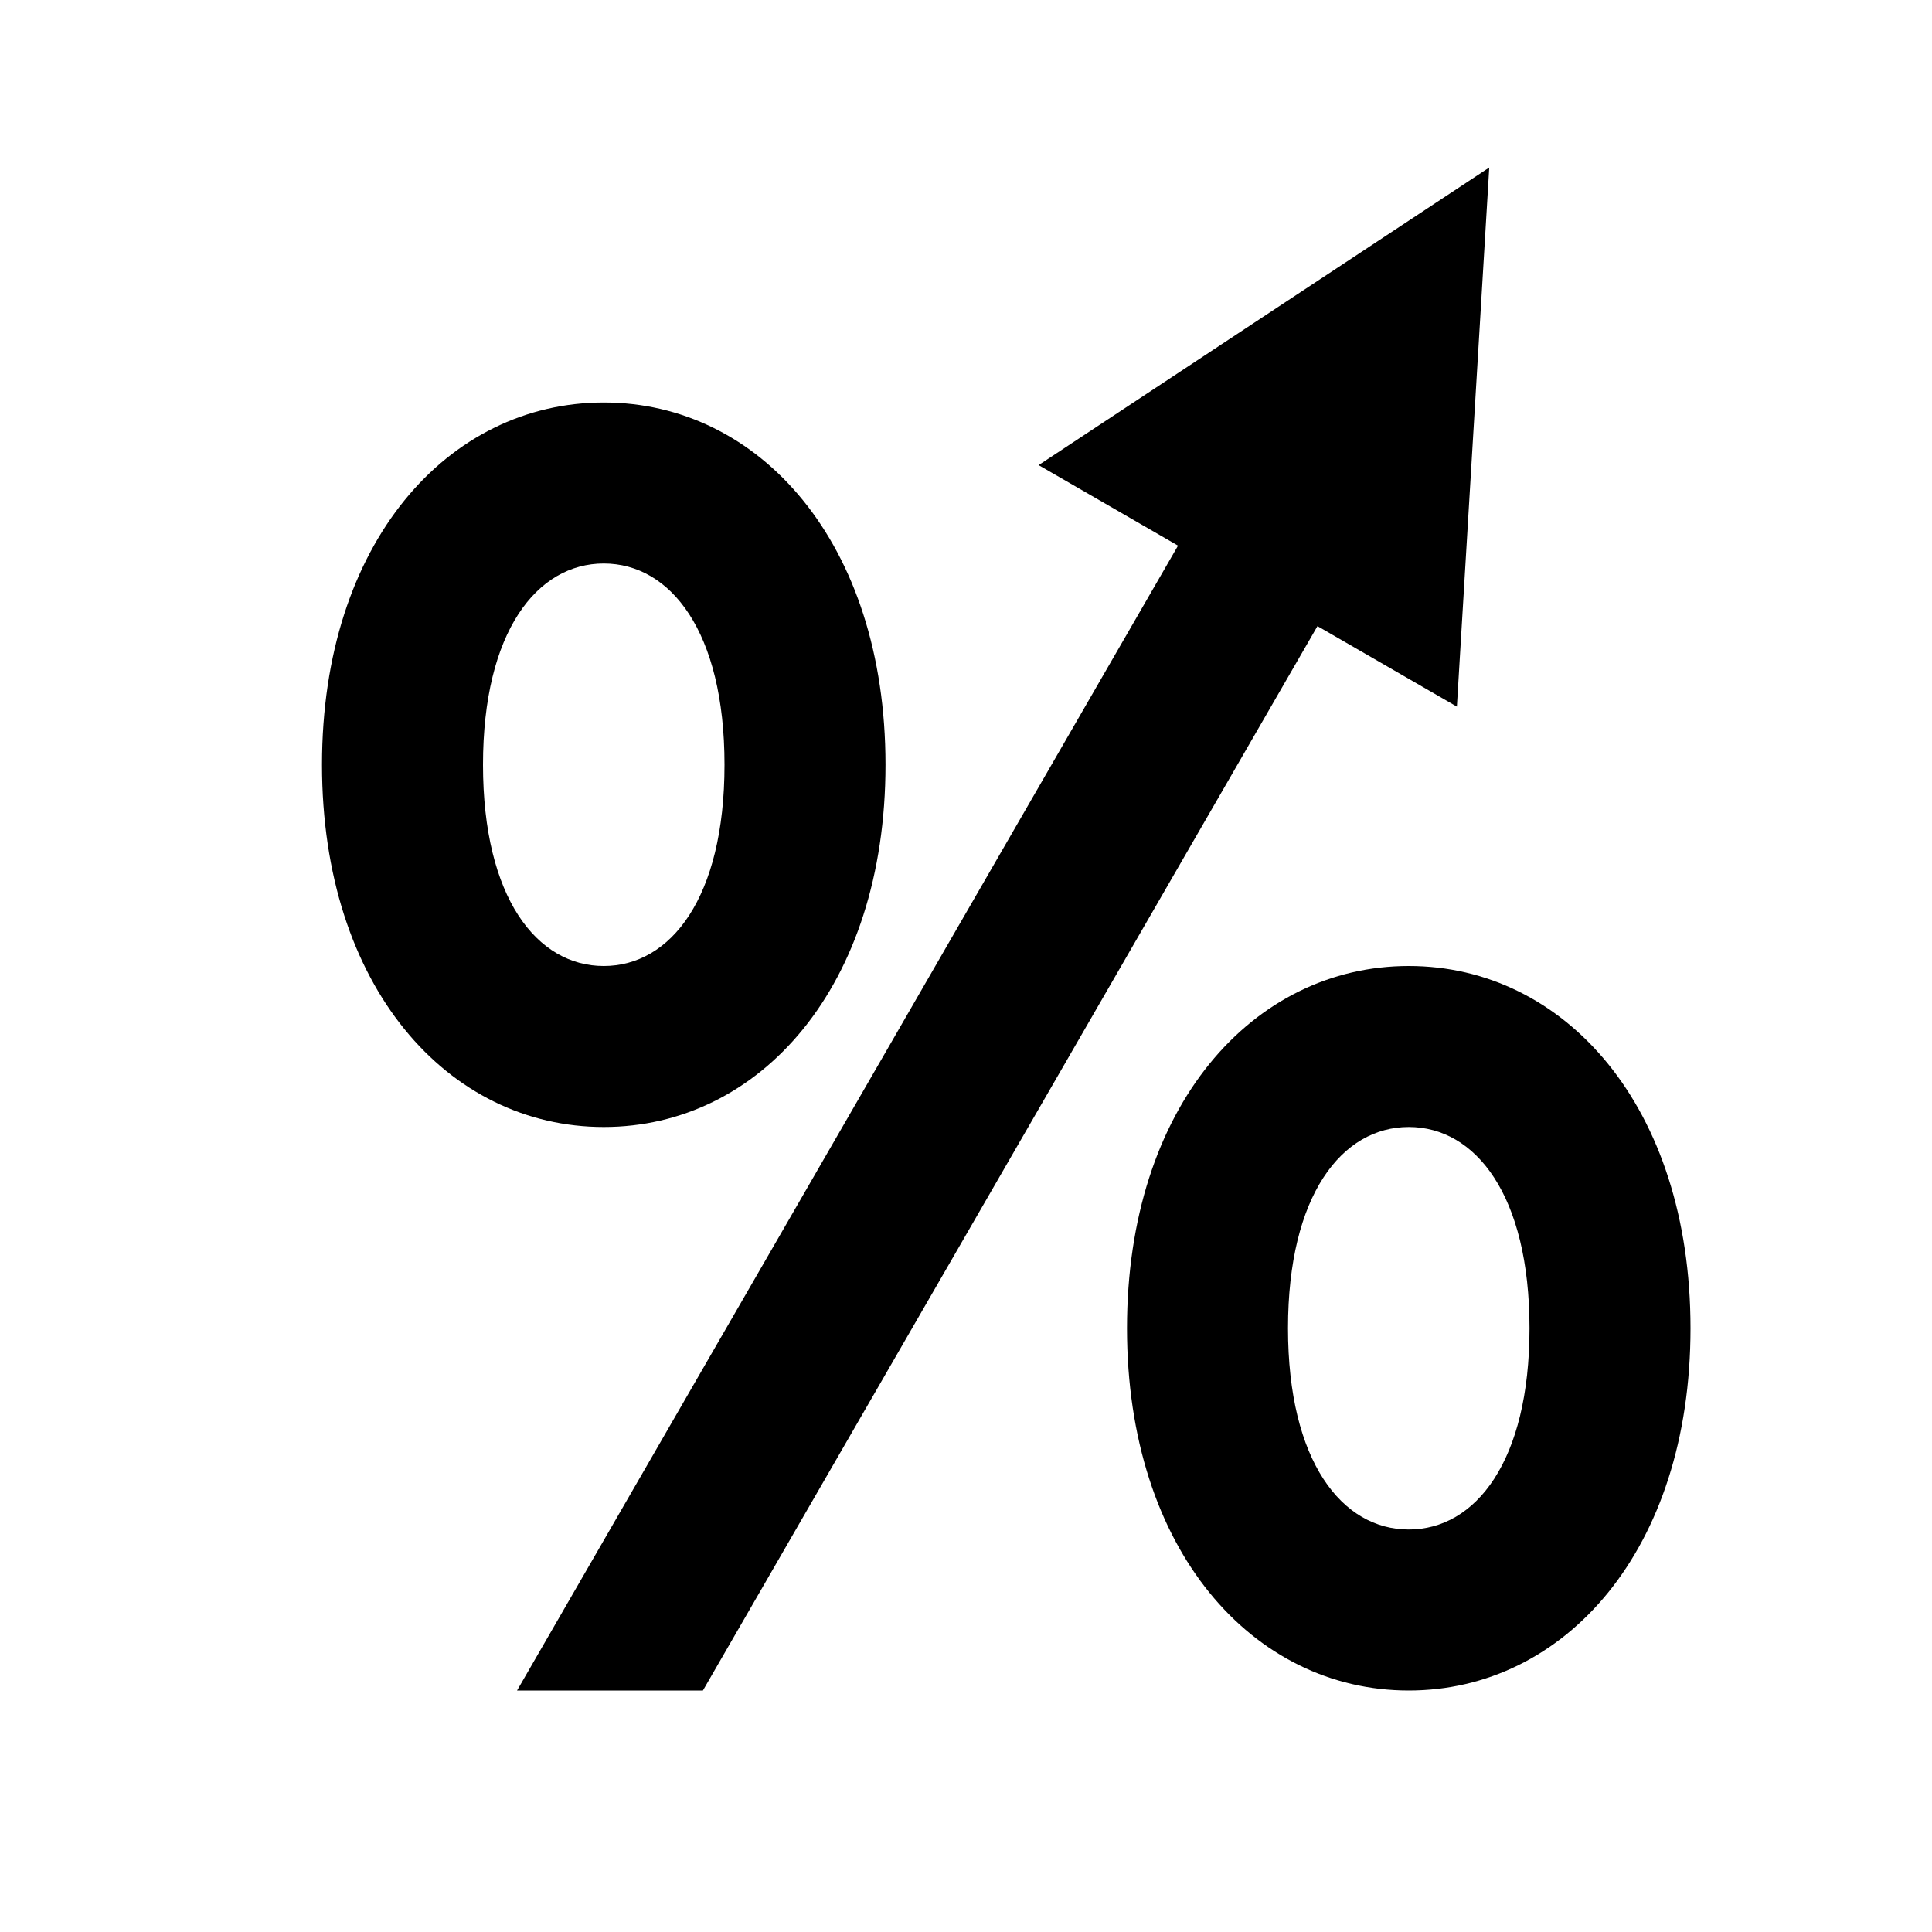
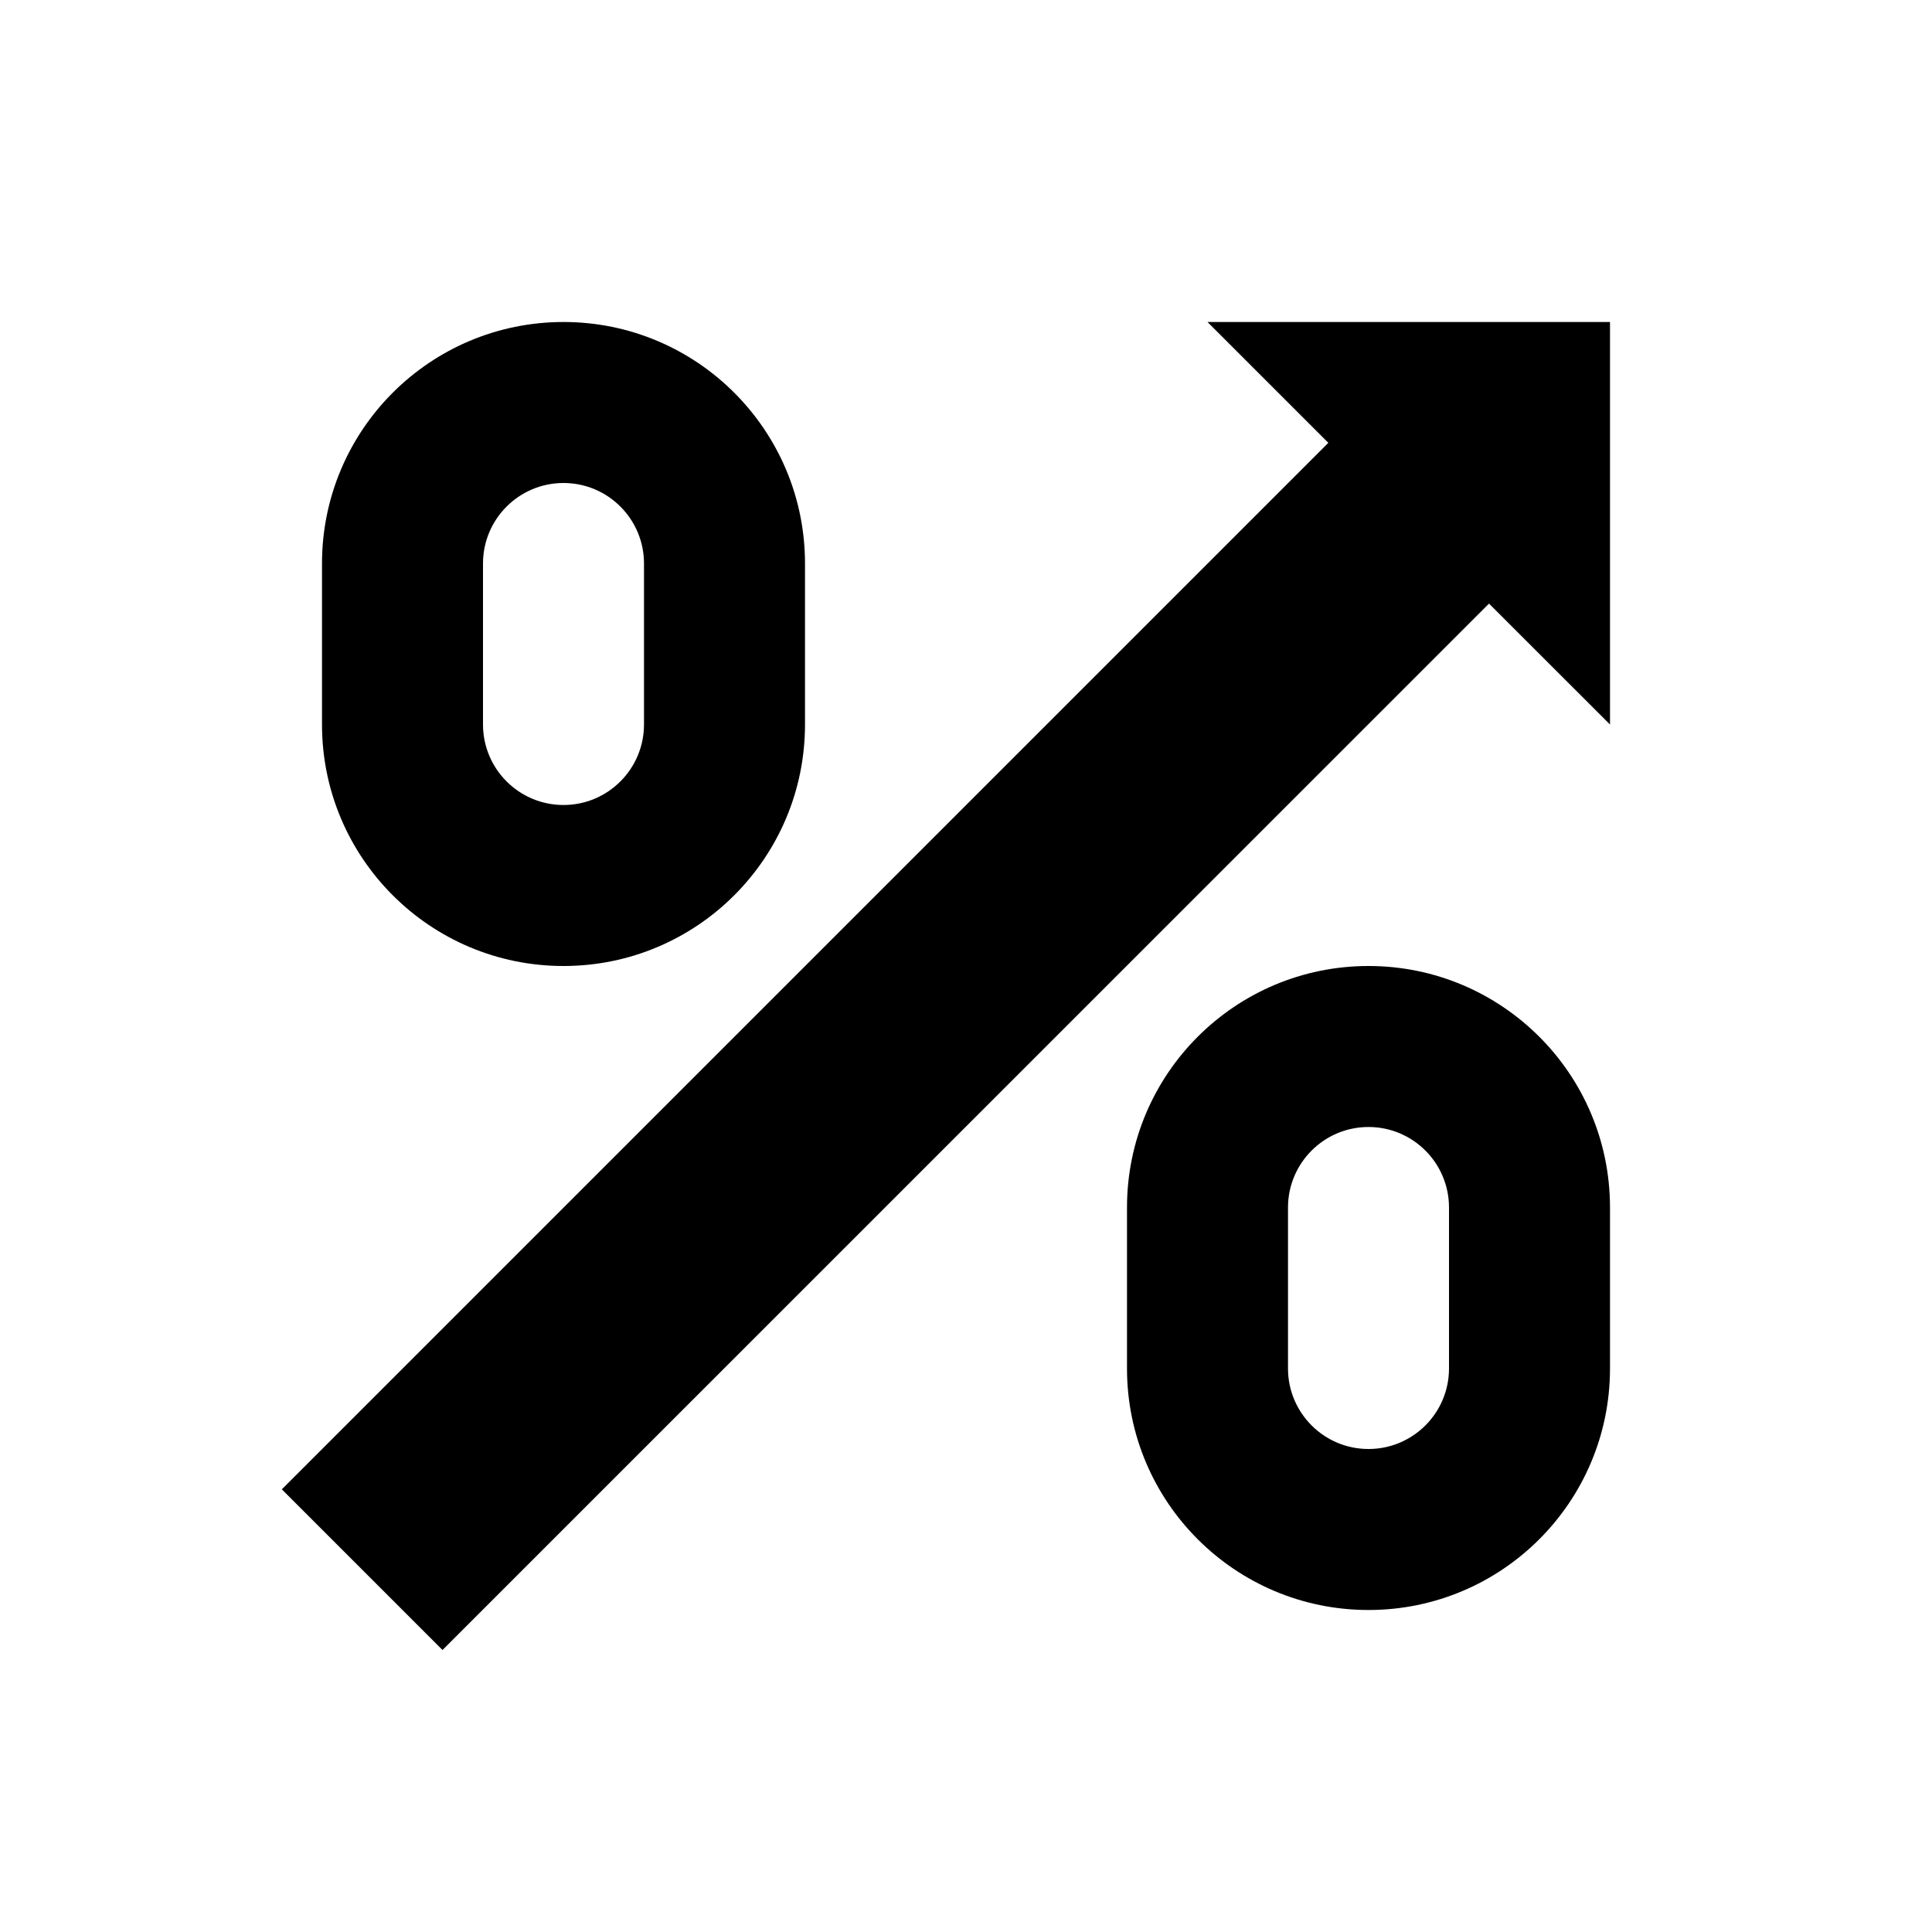
<svg xmlns="http://www.w3.org/2000/svg" version="1.1" baseProfile="full" width="24" height="24" viewBox="0 0 24.00 24.00" enable-background="new 0 0 24.00 24.00" xml:space="preserve">
-   <path fill="#000000" fill-opacity="1" stroke-width="0.2" stroke-linejoin="round" d="M 14.634,6.778L 12.902,5.778L 18.5,2.081L 18.098,8.778L 16.366,7.778L 8.732,21L 6.423,21L 14.634,6.778 Z M 17.5,12C 19.433,12 21,13.739 21,16.5C 21,19.261 19.433,21 17.5,21C 15.567,21 14,19.261 14,16.5C 14,13.739 15.567,12 17.5,12 Z M 17.5,14C 16.672,14 16,14.843 16,16.5C 16,18.157 16.672,19 17.5,19C 18.328,19 19,18.157 19,16.5C 19,14.843 18.328,14 17.5,14 Z M 7.5,5C 9.433,5 11,6.739 11,9.5C 11,12.261 9.433,14 7.5,14C 5.567,14 4,12.261 4,9.5C 4,6.739 5.567,5 7.5,5 Z M 7.5,7C 6.672,7 6,7.843 6,9.5C 6,11.157 6.672,12 7.5,12C 8.328,12 9,11.157 9,9.5C 9,7.843 8.328,7 7.5,7 Z " />
+   <path fill="#000000" fill-opacity="1" stroke-width="1.333" stroke-linejoin="miter" d="M 20,4L 20,9L 18.497,7.498L 5.497,20.497L 3.501,18.501L 16.501,5.501L 15,4L 20,4 Z M 17,20C 15.343,20 14,18.657 14,17L 14,15C 14,13.343 15.343,12 17,12C 18.657,12 20,13.343 20,15L 20,17C 20,18.657 18.657,20 17,20 Z M 17,14C 16.448,14 16,14.448 16,15L 16,17C 16,17.552 16.448,18 17,18C 17.552,18 18,17.552 18,17L 18,15C 18,14.448 17.552,14 17,14 Z M 7,12C 5.343,12 4,10.657 4,9L 4,7C 4,5.343 5.343,4 7,4C 8.657,4 10,5.343 10,7L 10,9C 10,10.657 8.657,12 7,12 Z M 7,6C 6.448,6 6,6.448 6,7L 6,9C 6,9.552 6.448,10 7,10C 7.552,10 8,9.552 8,9L 8,7C 8,6.448 7.552,6 7,6 Z " />
</svg>
